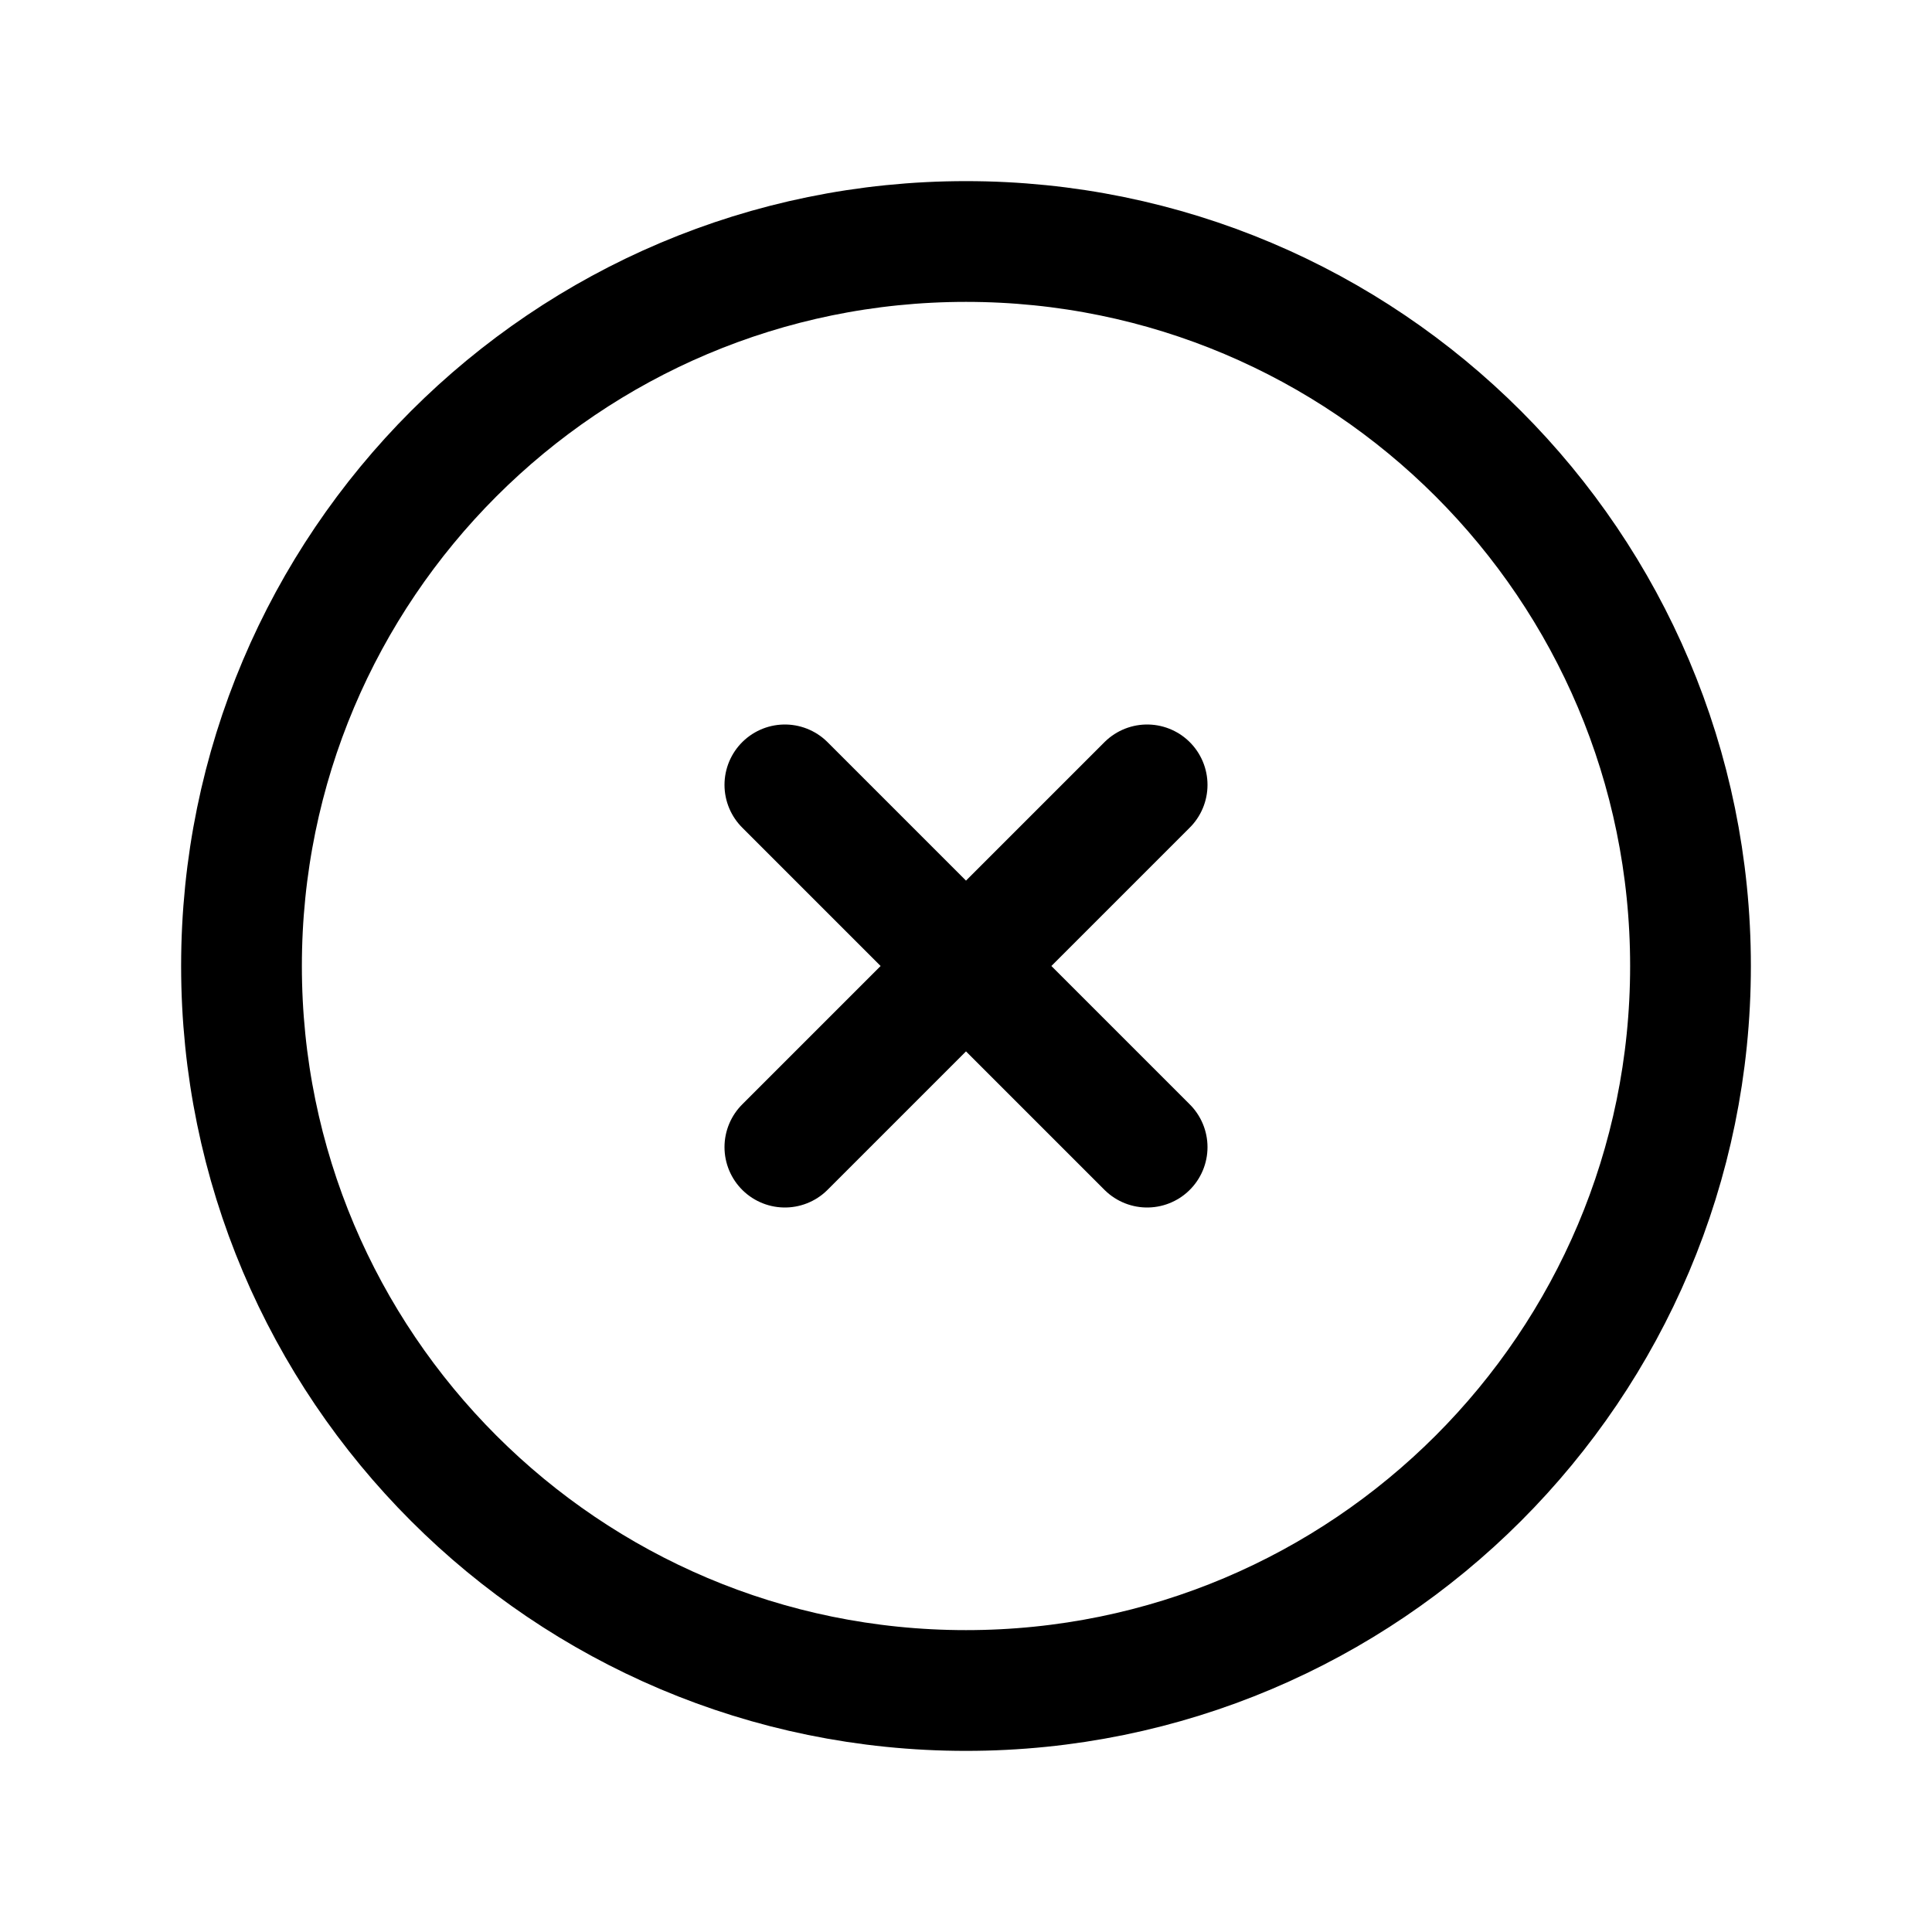
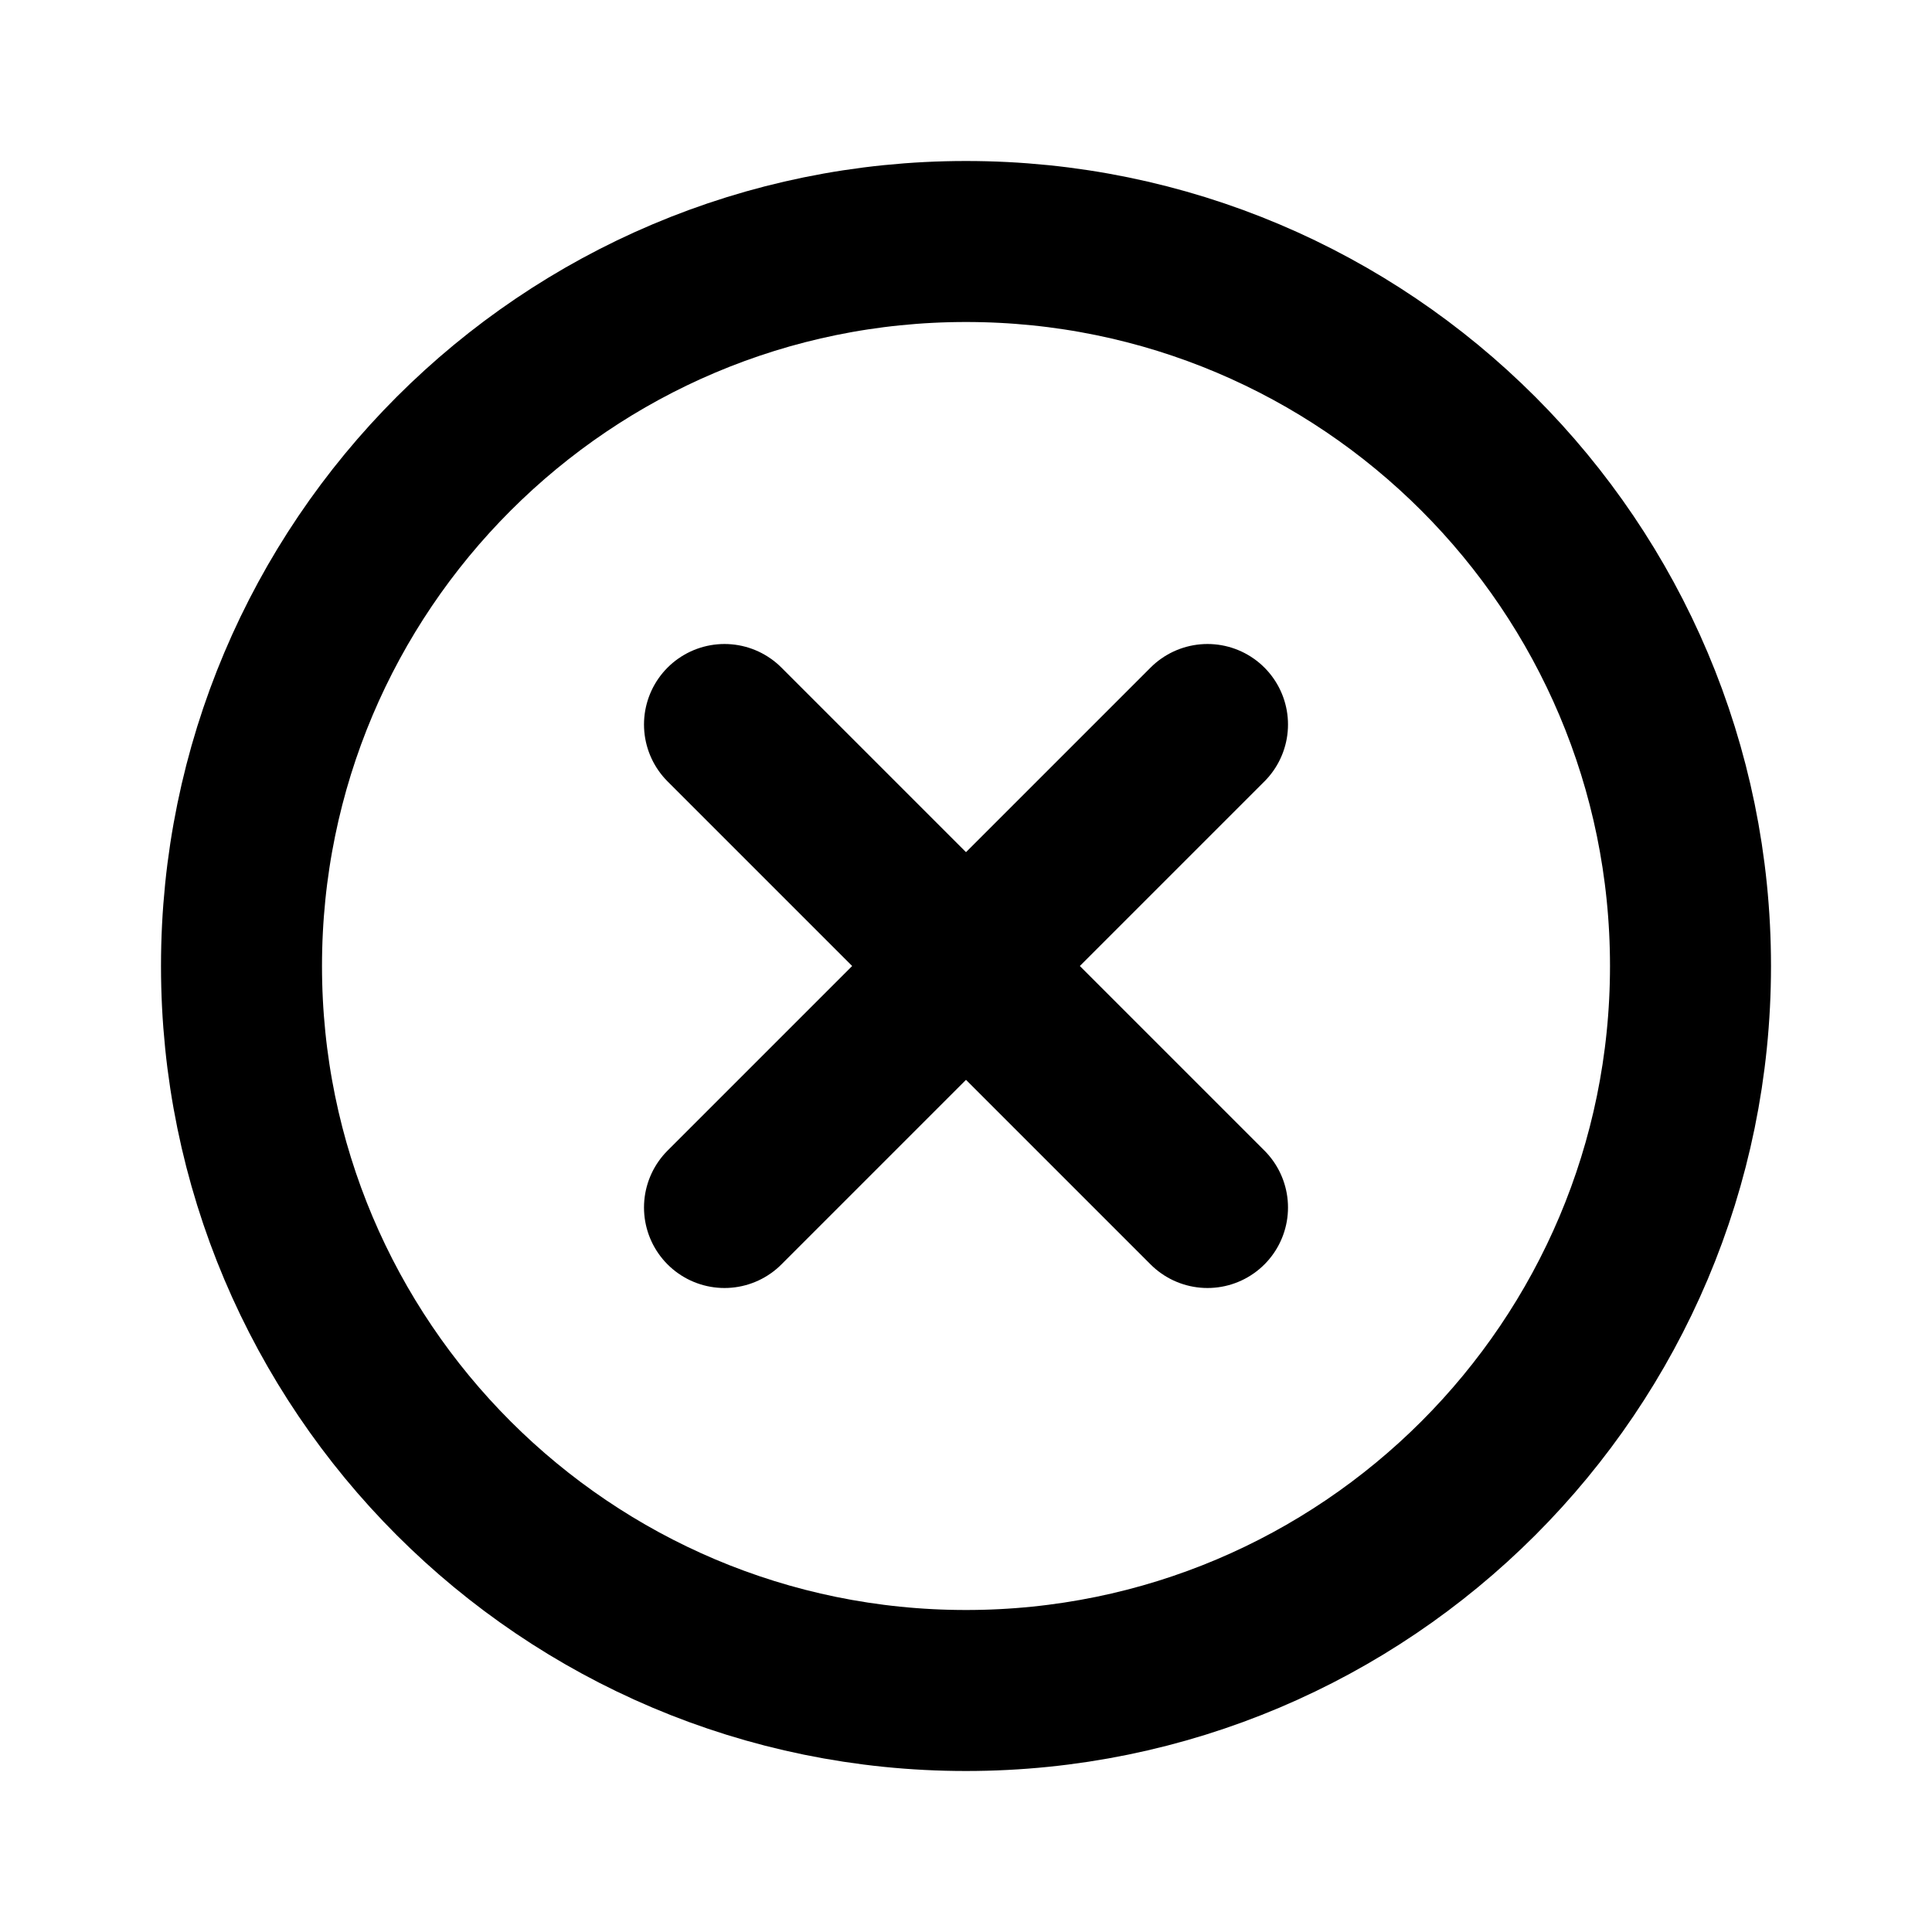
- <svg xmlns="http://www.w3.org/2000/svg" fill="none" viewBox="0 0 24 24" stroke-width="1.5" stroke="currentColor" aria-hidden="true">
-   <path stroke-linecap="round" stroke-linejoin="round" d="M9.75 9.75l4.5 4.5m0-4.5l-4.5 4.5M21 12a9 9 0 11-18 0 9 9 0 0118 0z" />
+ <svg xmlns="http://www.w3.org/2000/svg" width="24" height="24" fill="none" viewBox="0 0 24 24">
+   <path stroke="currentColor" stroke-linecap="round" stroke-linejoin="round" stroke-width="2" d="m15 9-6 6m6 0L9 9m12 3a9 9 0 1 1-18 0 9 9 0 0 1 18 0Z" />
</svg>
